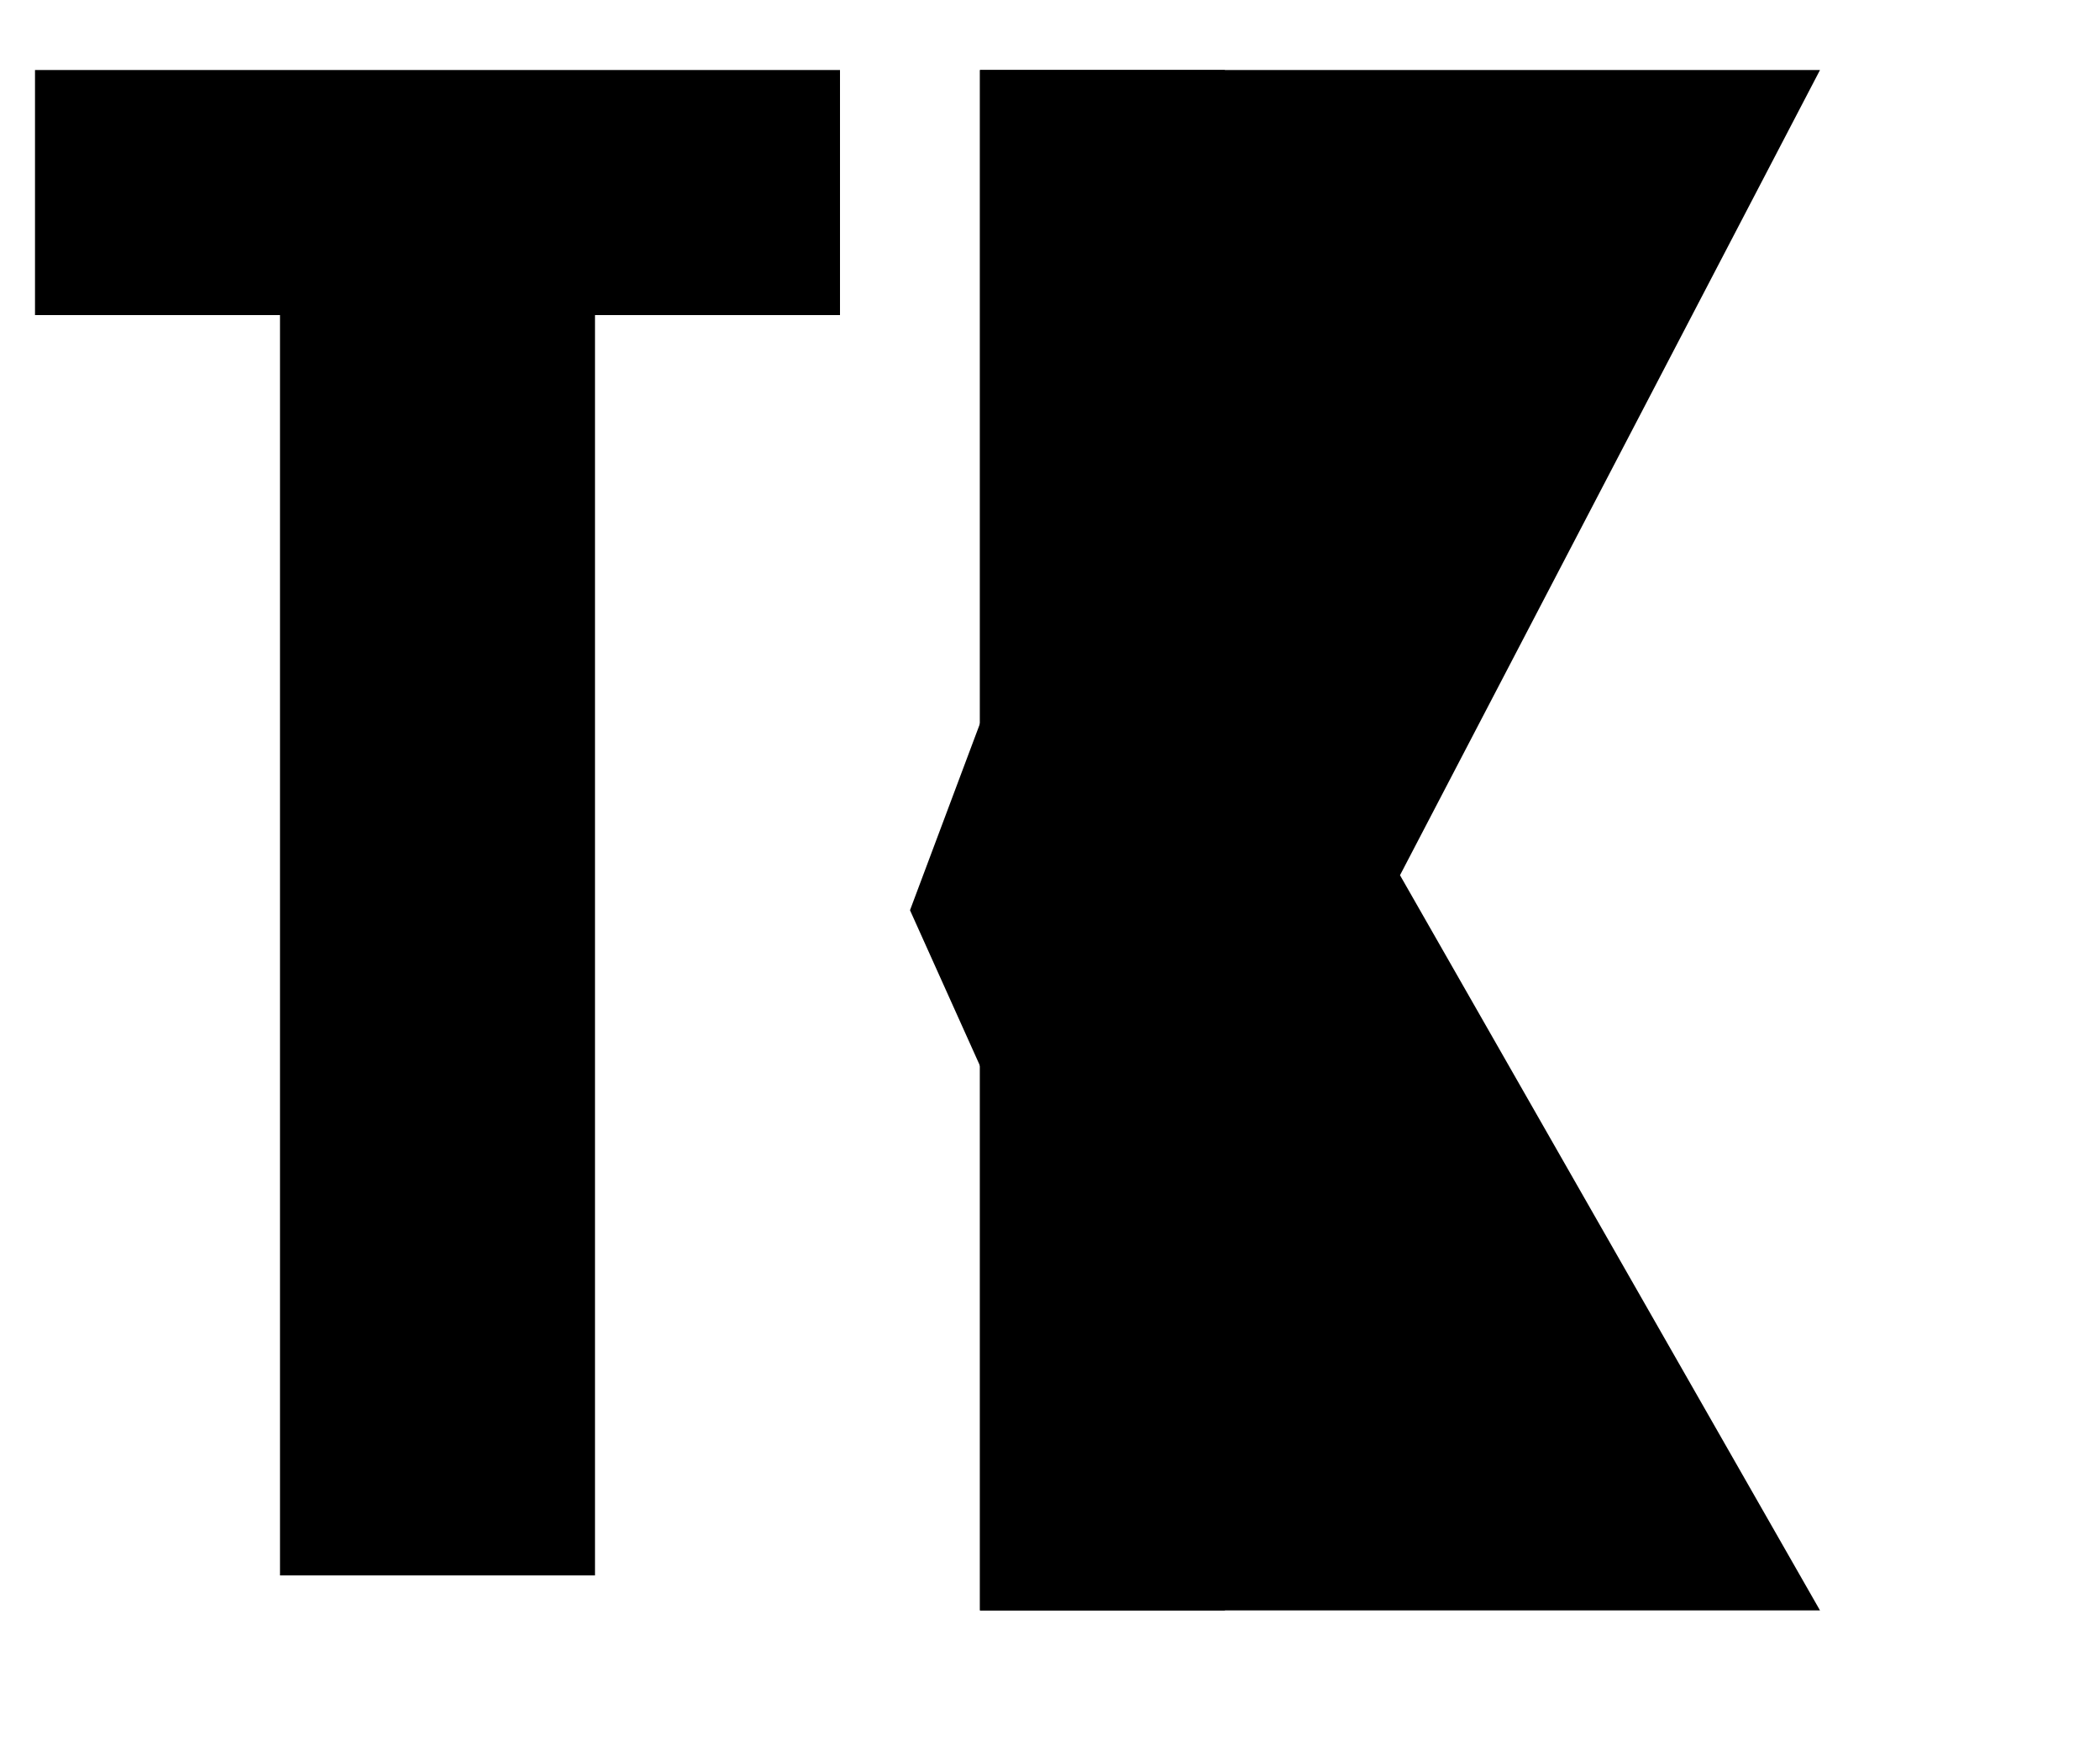
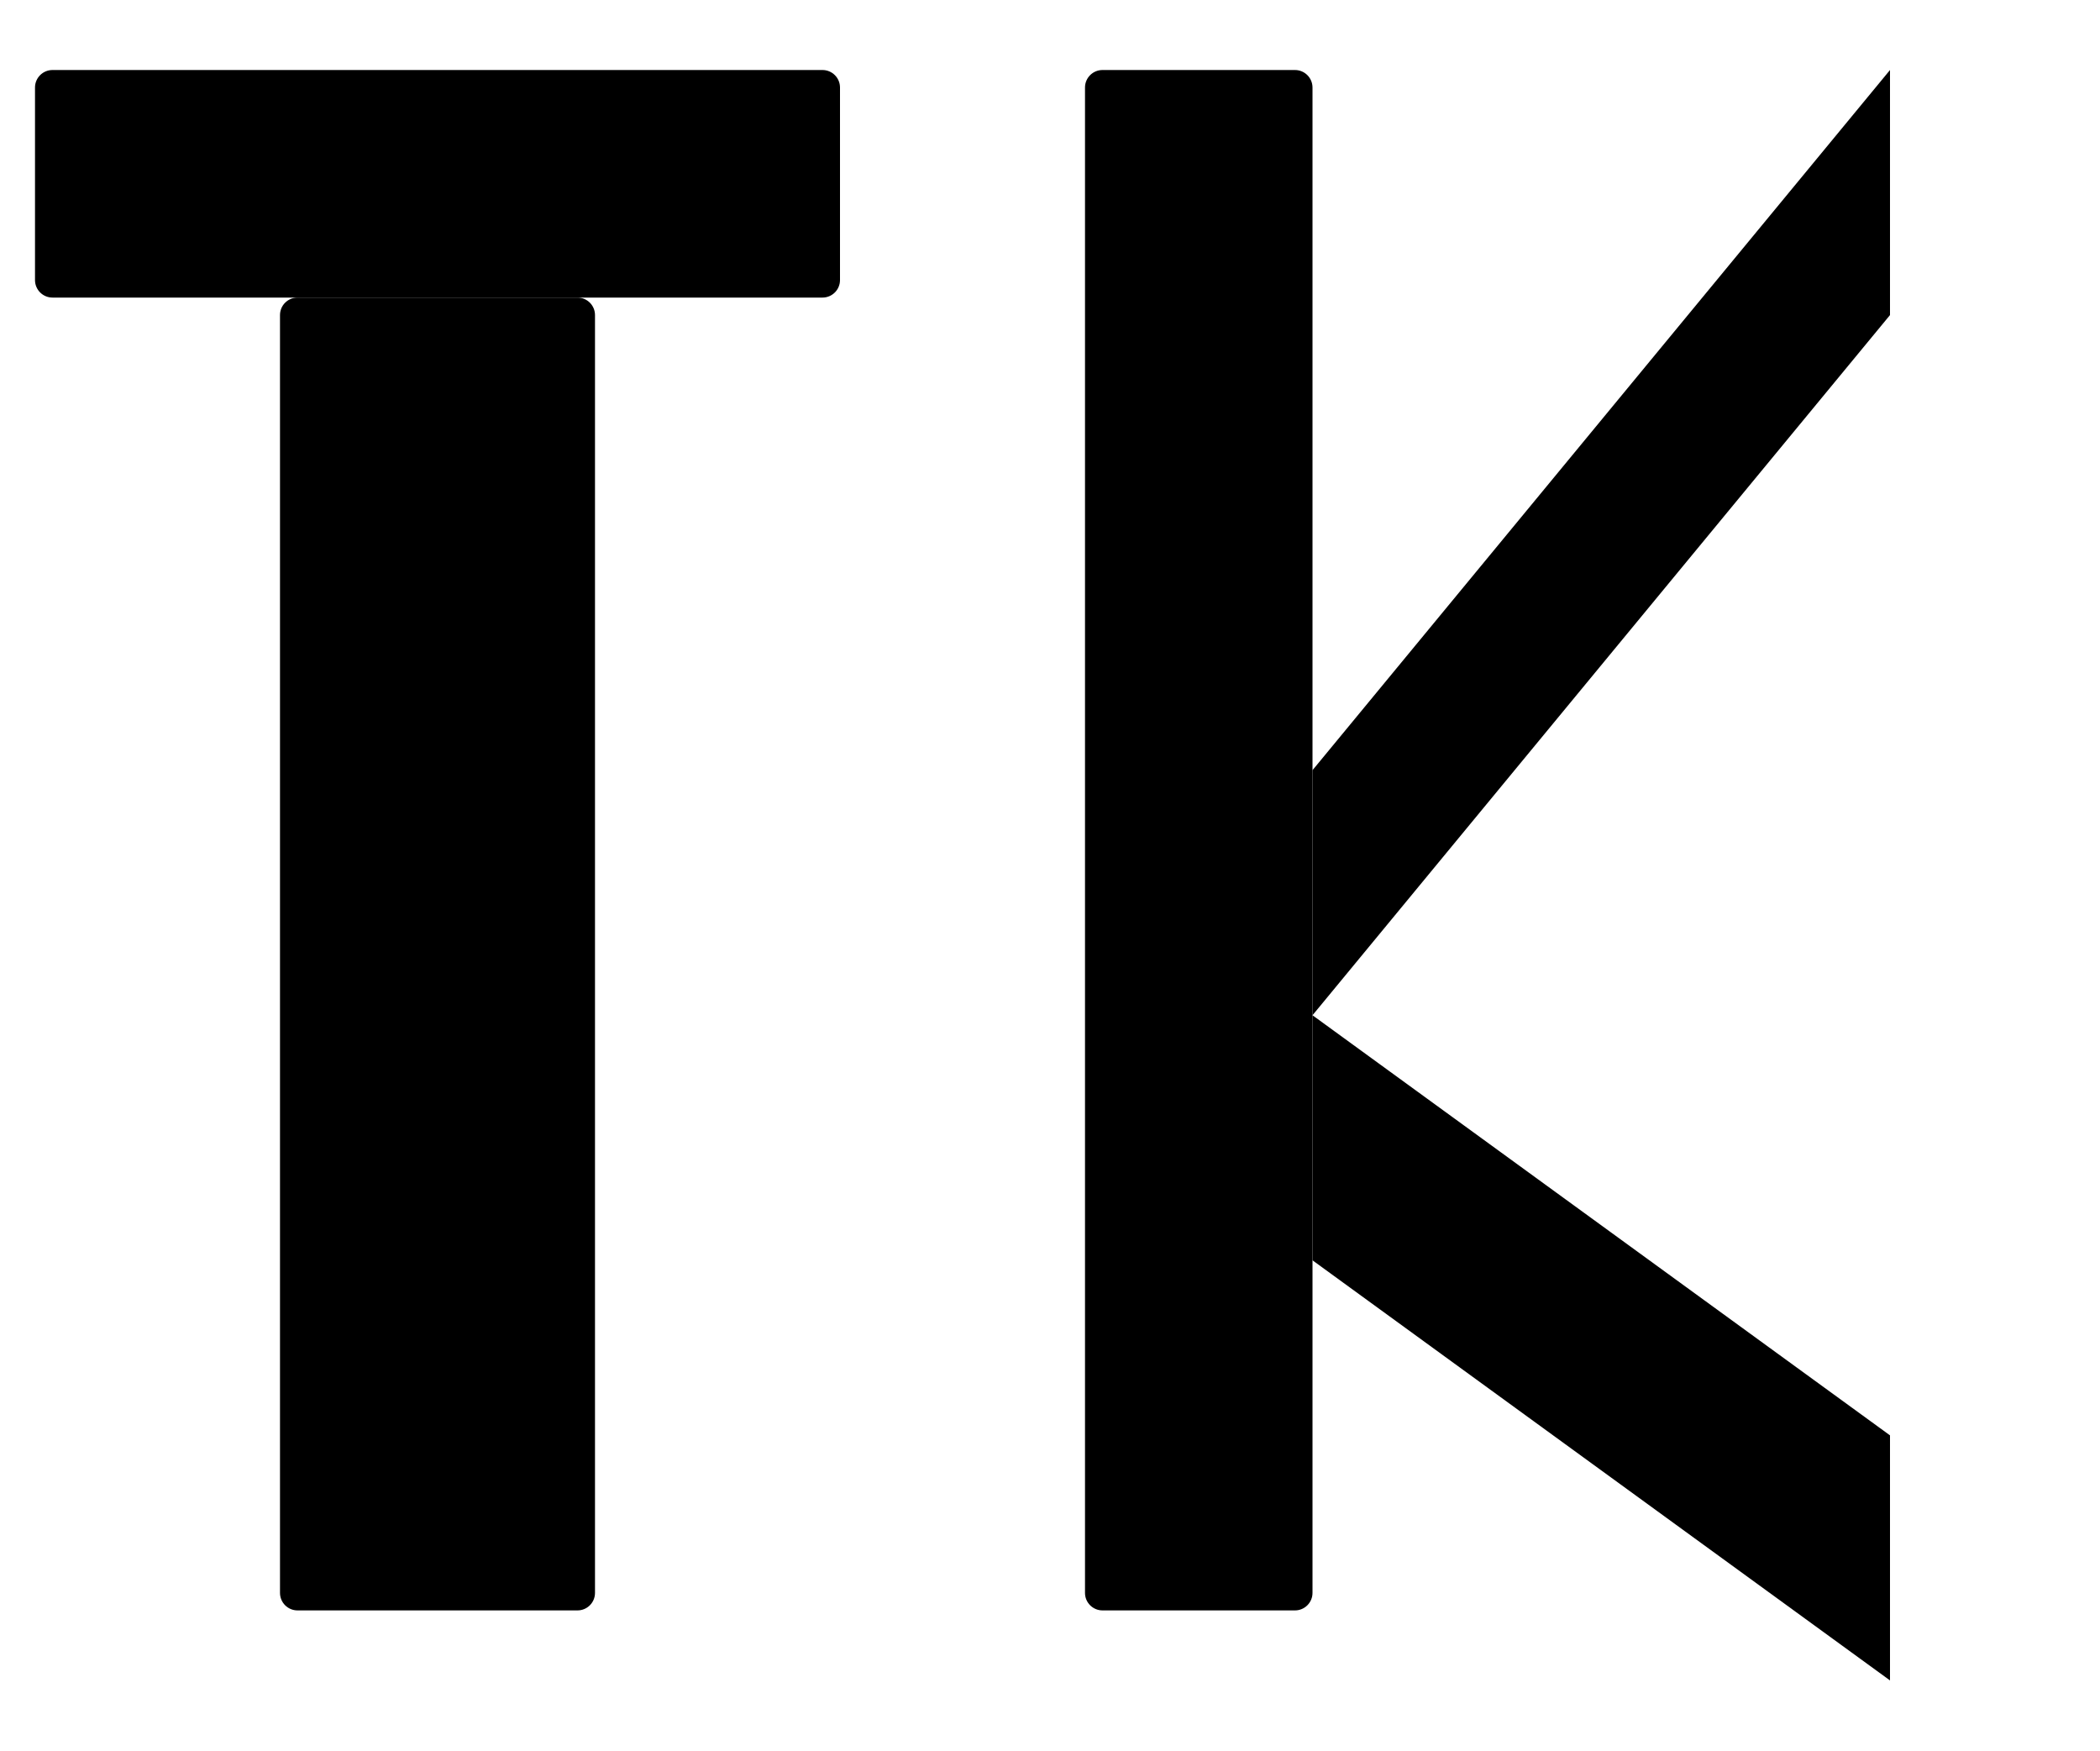
<svg xmlns="http://www.w3.org/2000/svg" viewBox="0 0 120 100" fill="none">
-   <rect x="2" y="4" width="46" height="14" fill="currentColor" />
-   <rect x="16" y="18" width="18" height="72" fill="currentColor" />
-   <rect x="56" y="4" width="14" height="88" fill="currentColor" />
-   <polygon points="70,4 104,4 80,50 104,92 70,92 52,52" fill="currentColor" />
-   <rect x="56" y="4" width="14" height="88" fill="currentColor" />
+   <rect x="2" y="4" width="46" height="13" rx="1" fill="currentColor" />
+   <rect x="16" y="17" width="18" height="75" rx="1" fill="currentColor" />
+   <rect x="62" y="4" width="13" height="88" rx="1" fill="currentColor" />
+   <polygon points="75,44 108,4 108,18 75,58" fill="currentColor" />
+   <polygon points="75,58 108,82 108,96 75,72" fill="currentColor" />
</svg>
